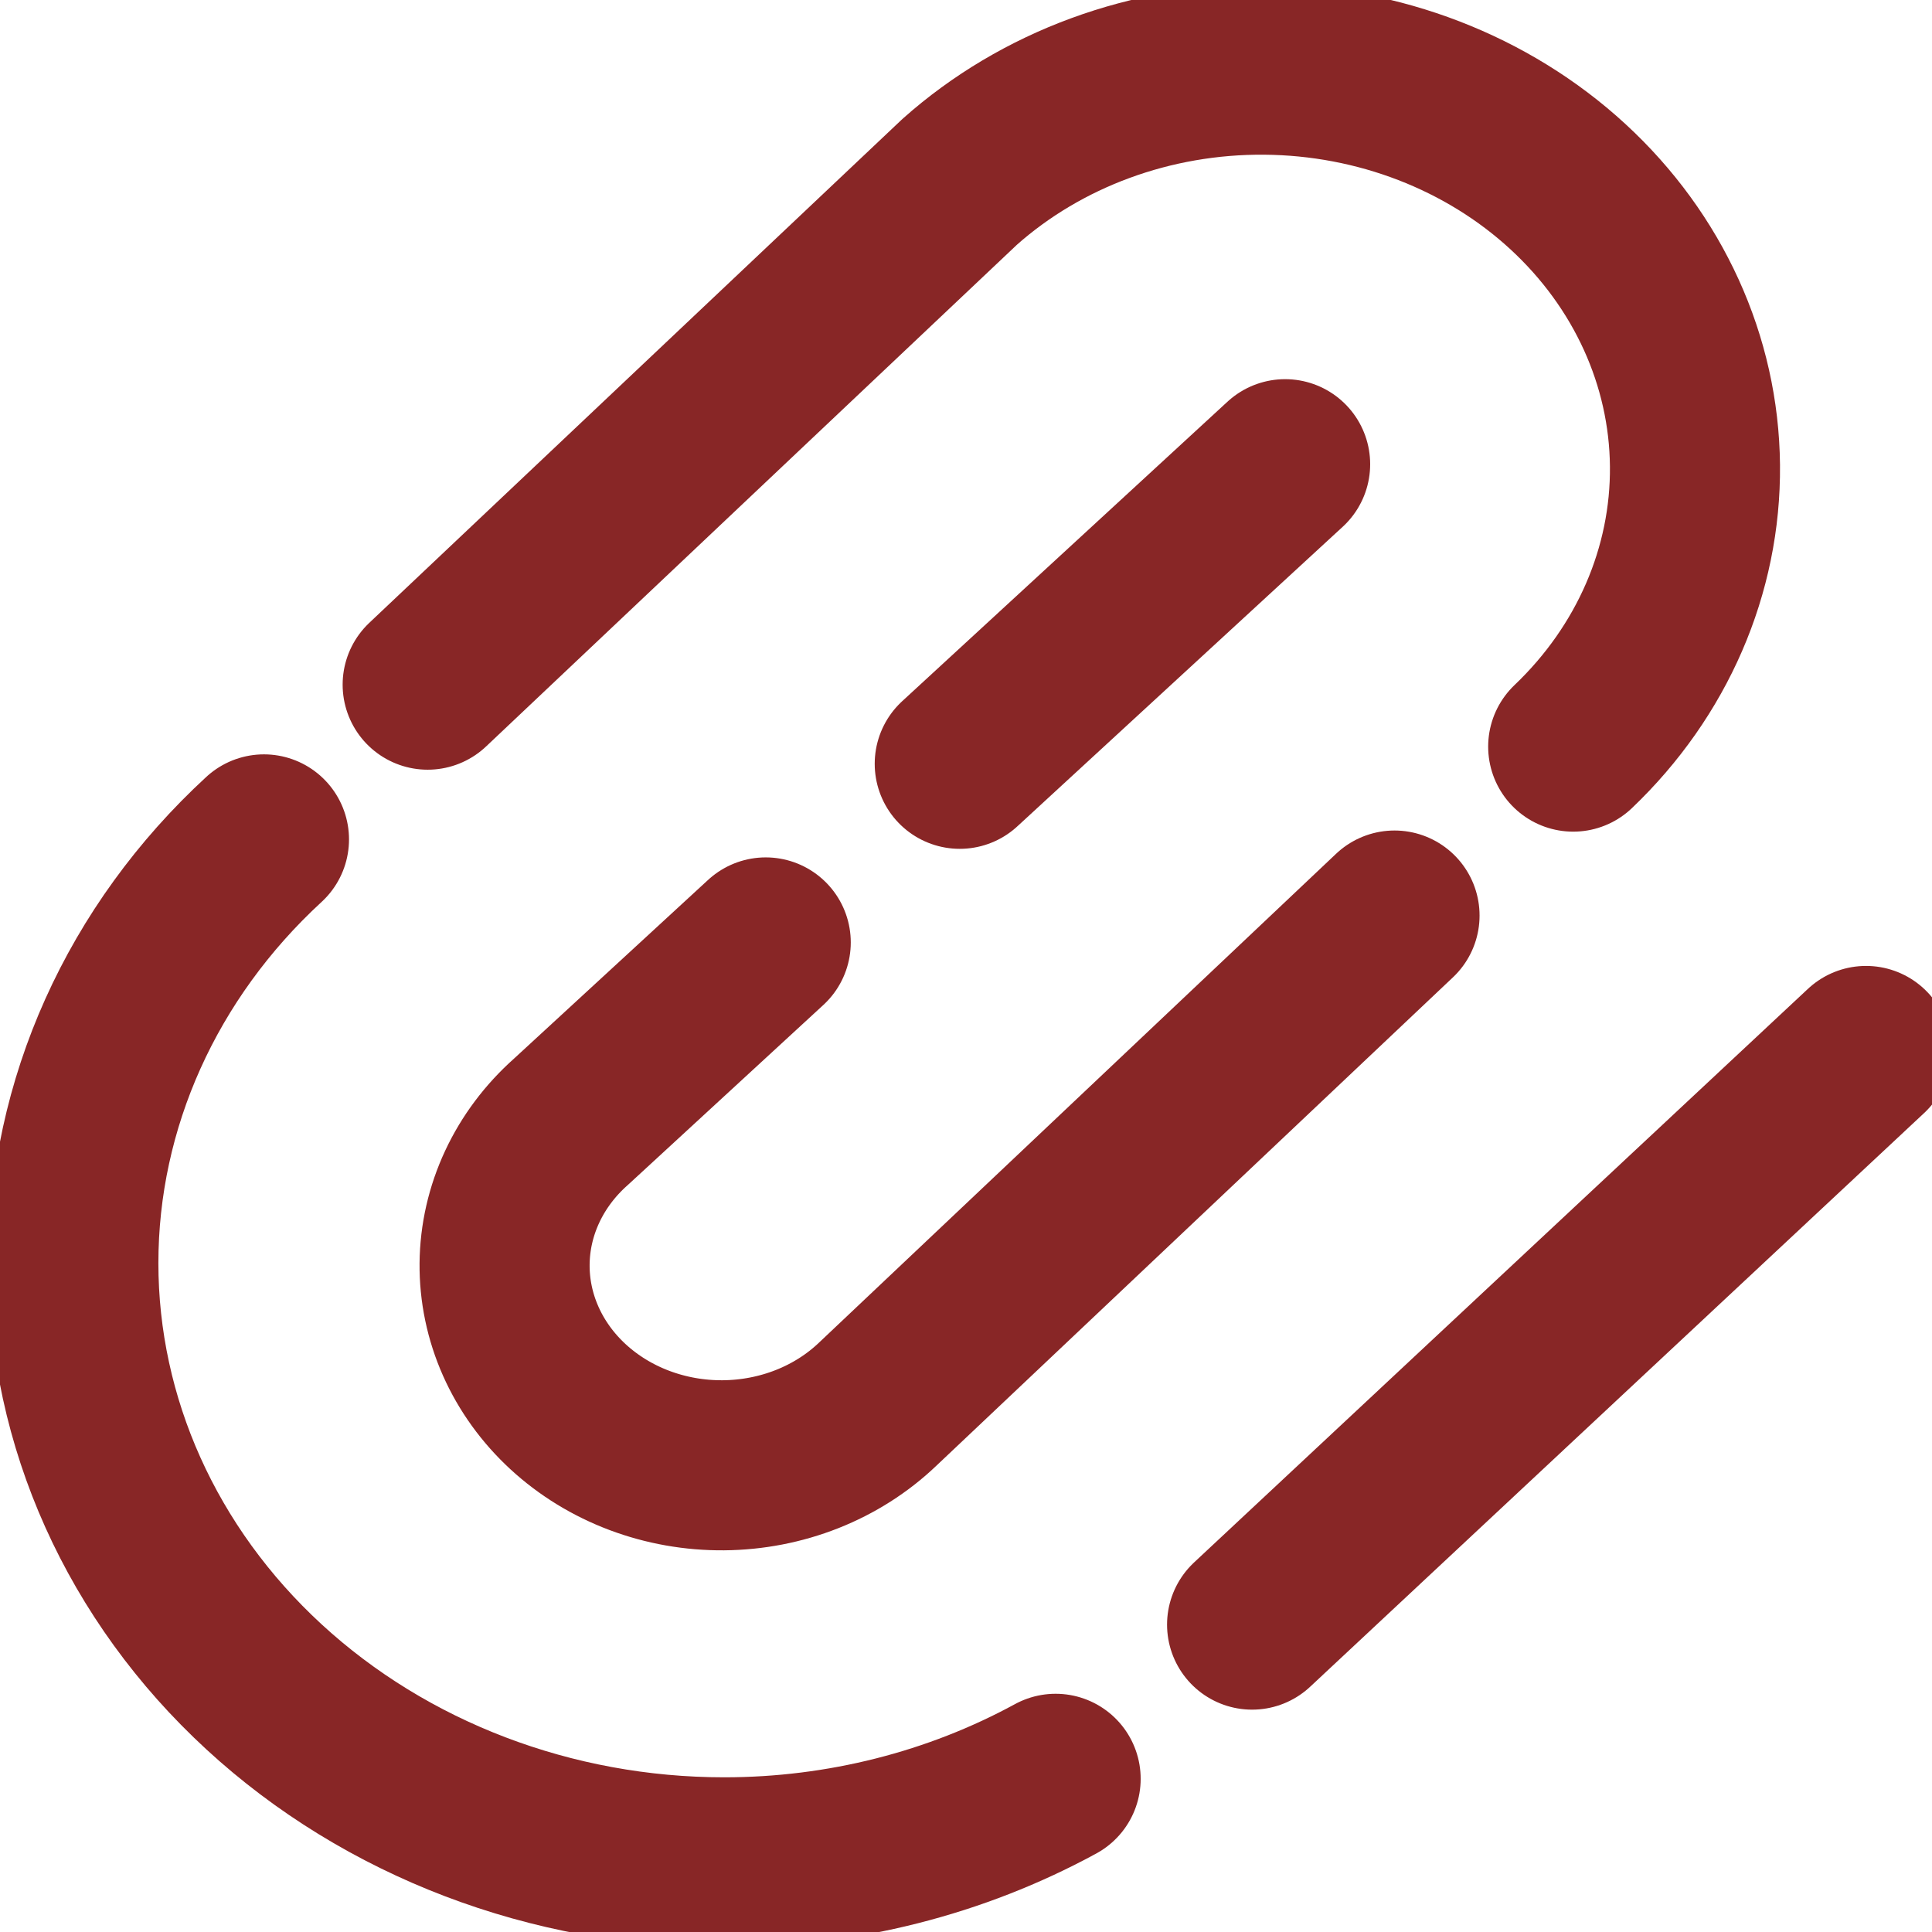
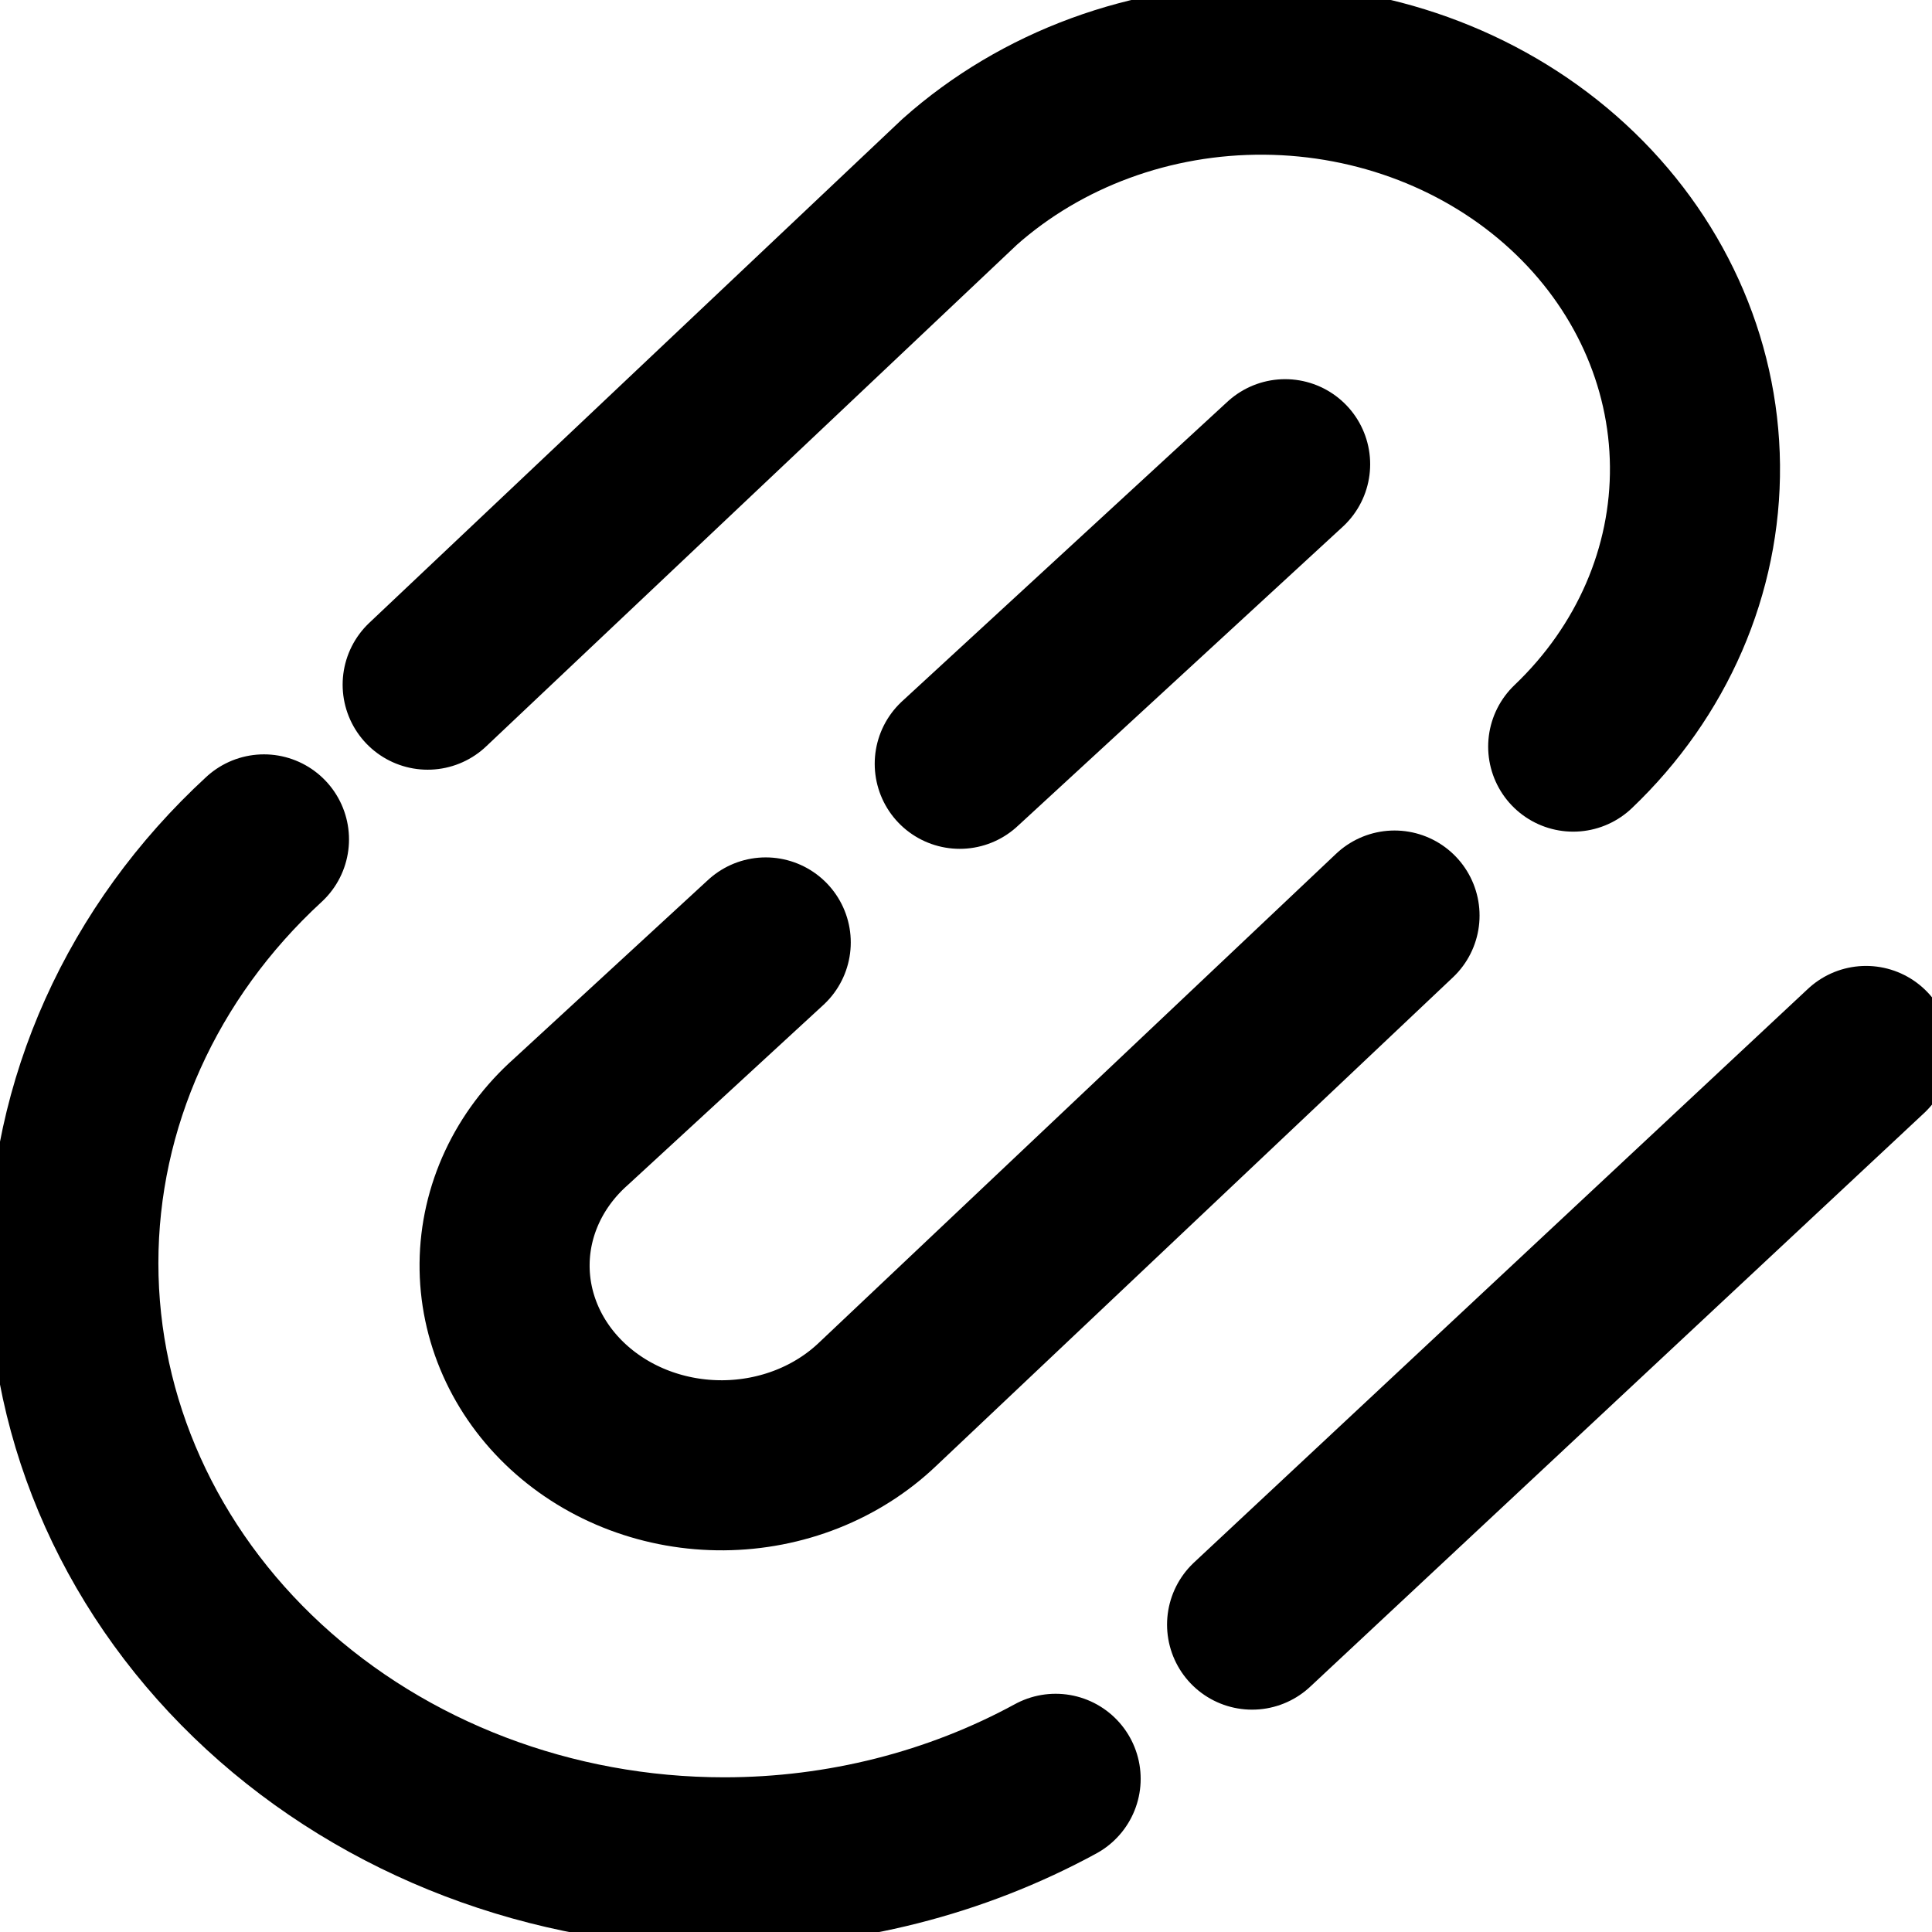
<svg xmlns="http://www.w3.org/2000/svg" width="284" height="284" viewBox="0 0 284 284" fill="none">
-   <path d="M188.911 68.237L141.081 112.276M231.257 109.751C242.874 98.677 249.303 83.844 249.157 68.448C249.012 53.052 242.305 38.325 230.481 27.438C218.656 16.551 202.661 10.375 185.94 10.241C169.218 10.108 153.109 16.026 141.081 26.722L62.867 100.644M38.803 123.389C20.861 139.908 10.782 162.313 10.782 185.675C10.782 209.037 20.861 231.442 38.803 247.961C56.744 264.48 81.078 273.761 106.451 273.761C123.74 273.761 140.546 269.452 155.176 261.481M274.302 154.489L184.055 238.815M112.561 138.535L83.907 164.918C80.862 167.626 78.432 170.866 76.761 174.448C75.09 178.03 74.21 181.882 74.174 185.78C74.137 189.679 74.944 193.545 76.547 197.153C78.15 200.761 80.518 204.039 83.512 206.796C86.506 209.553 90.066 211.733 93.985 213.209C97.904 214.685 102.103 215.428 106.336 215.394C110.57 215.36 114.755 214.55 118.645 213.012C122.535 211.473 126.054 209.236 128.995 206.432L204.992 134.583" stroke="#882626" stroke-width="25" stroke-linecap="round" stroke-linejoin="round" />
+   <path d="M188.911 68.237L141.081 112.276M231.257 109.751C242.874 98.677 249.303 83.844 249.157 68.448C249.012 53.052 242.305 38.325 230.481 27.438C218.656 16.551 202.661 10.375 185.94 10.241C169.218 10.108 153.109 16.026 141.081 26.722L62.867 100.644M38.803 123.389C20.861 139.908 10.782 162.313 10.782 185.675C10.782 209.037 20.861 231.442 38.803 247.961C56.744 264.48 81.078 273.761 106.451 273.761C123.74 273.761 140.546 269.452 155.176 261.481M274.302 154.489L184.055 238.815M112.561 138.535L83.907 164.918C80.862 167.626 78.432 170.866 76.761 174.448C75.09 178.03 74.21 181.882 74.174 185.78C74.137 189.679 74.944 193.545 76.547 197.153C78.15 200.761 80.518 204.039 83.512 206.796C86.506 209.553 90.066 211.733 93.985 213.209C97.904 214.685 102.103 215.428 106.336 215.394C110.57 215.36 114.755 214.55 118.645 213.012C122.535 211.473 126.054 209.236 128.995 206.432L204.992 134.583" stroke="currentColor" stroke-width="25" stroke-linecap="round" stroke-linejoin="round" />
</svg>
